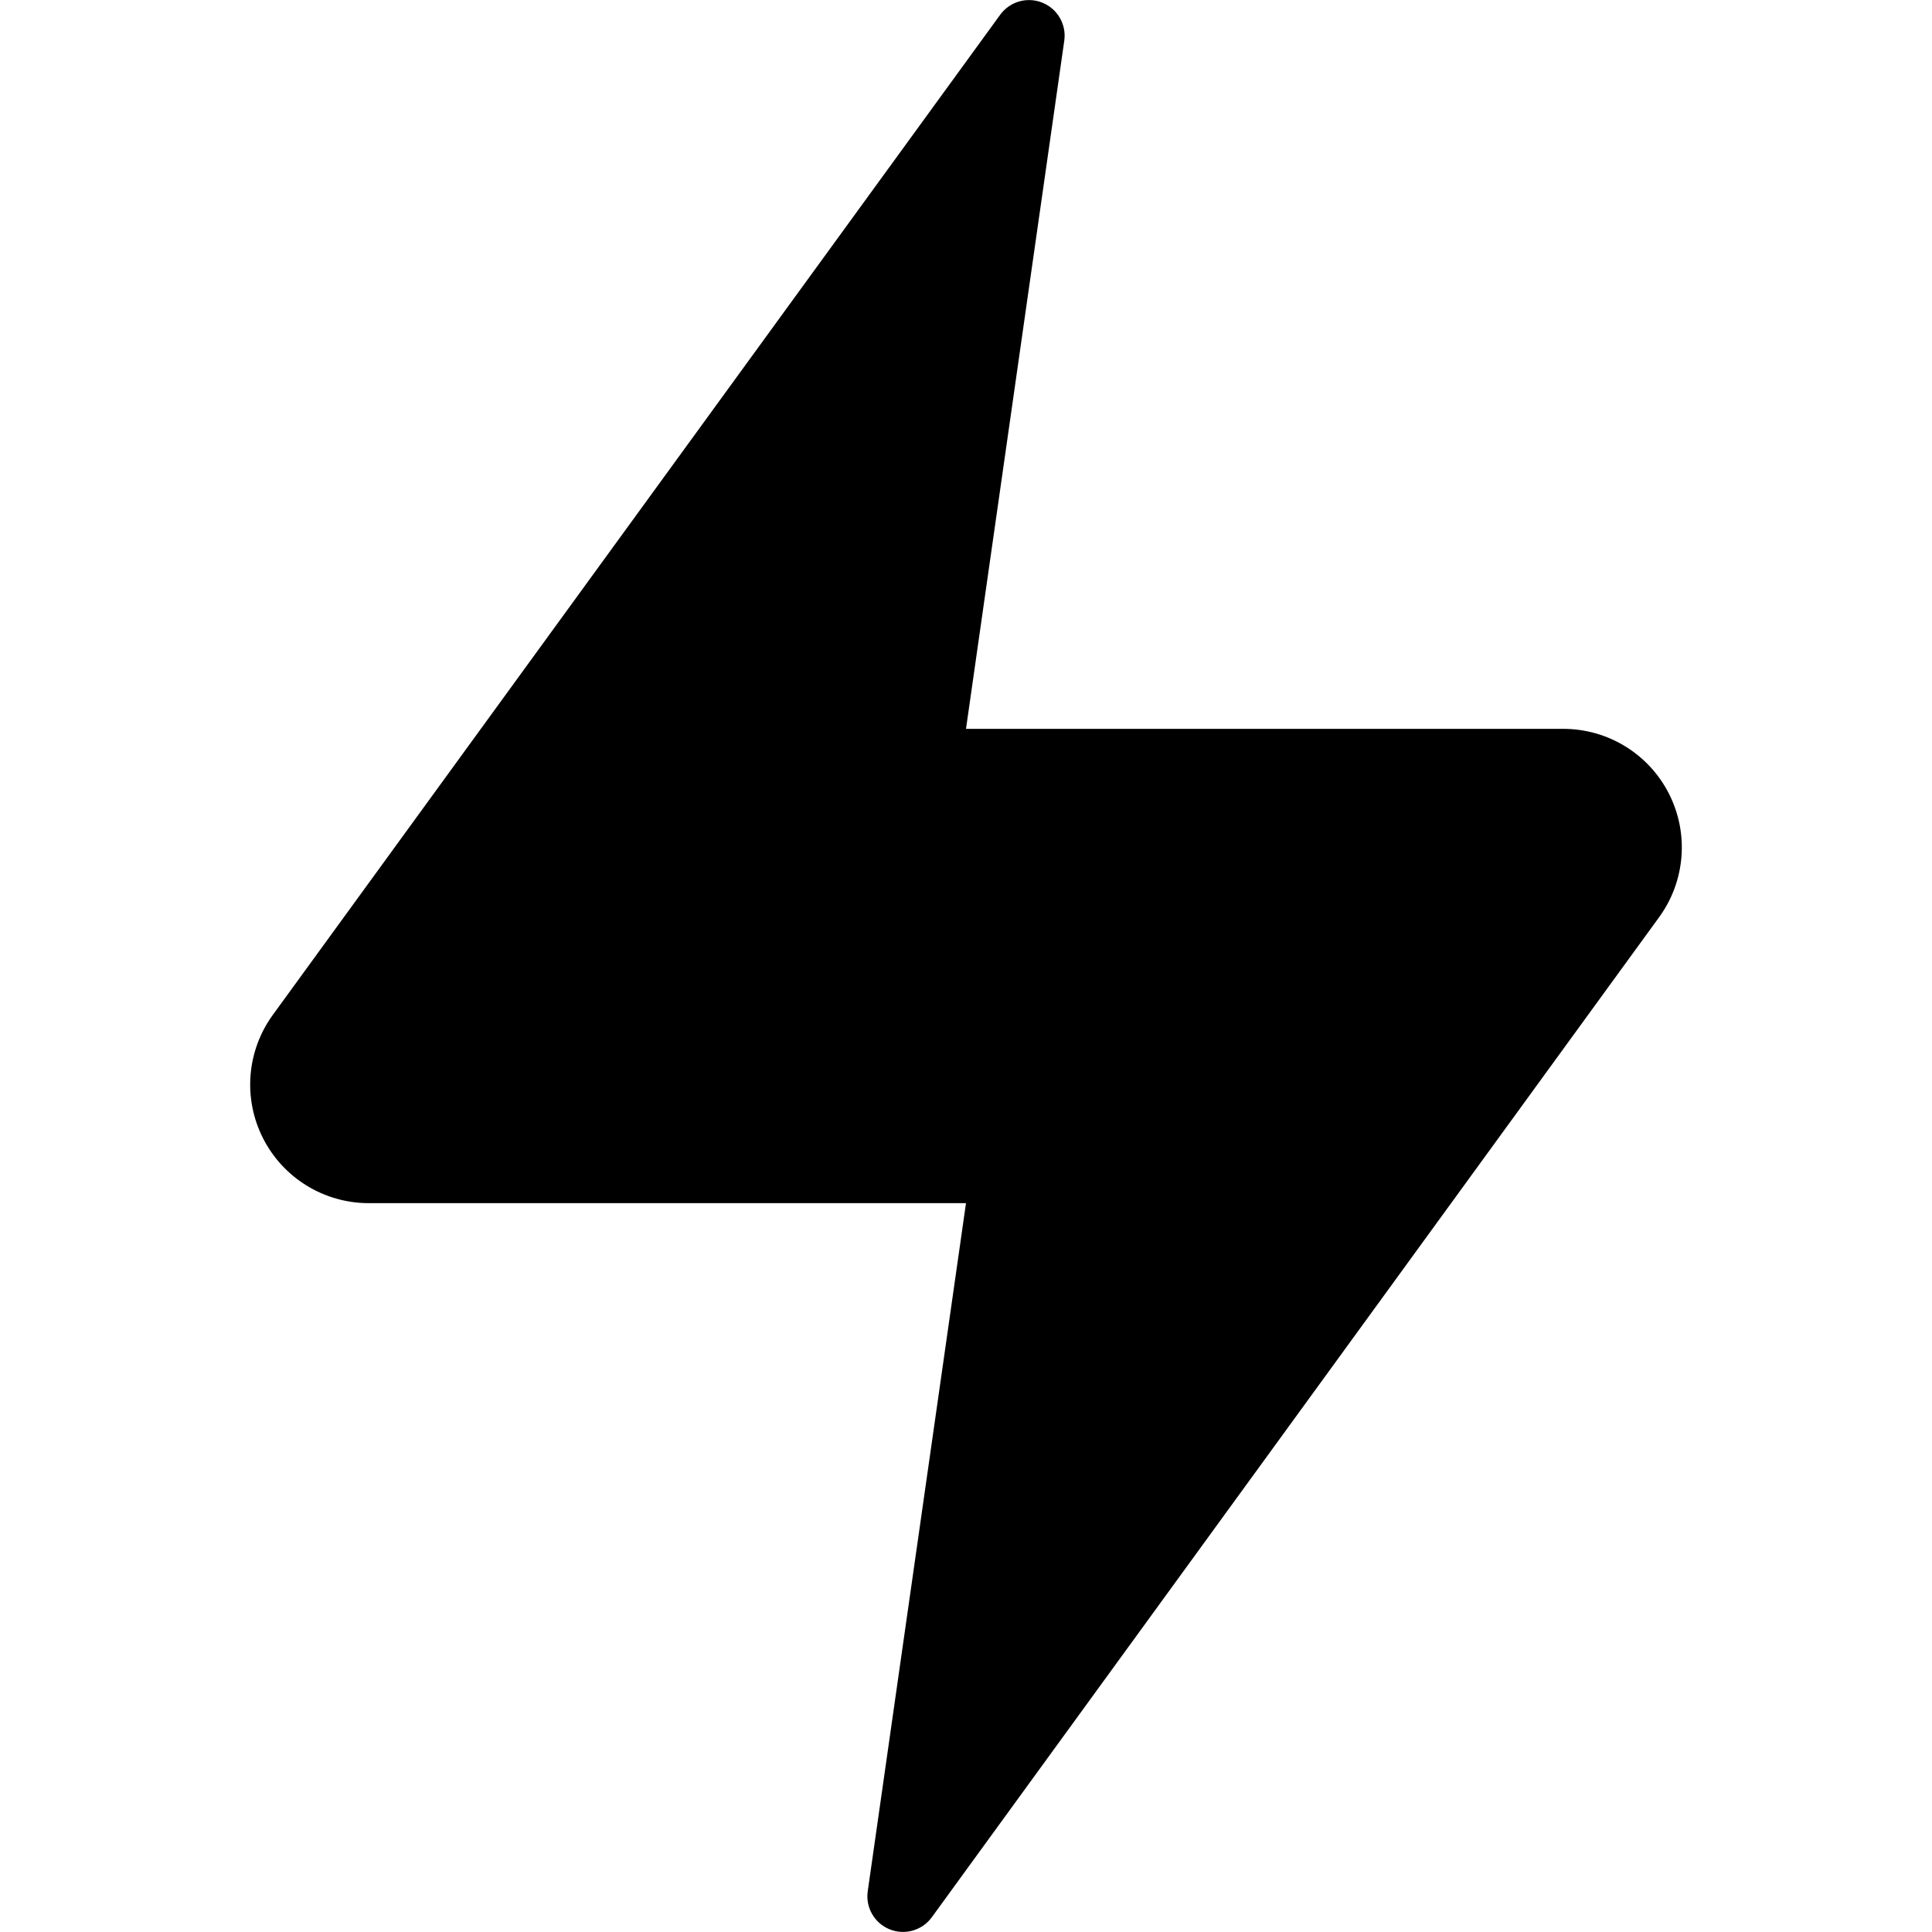
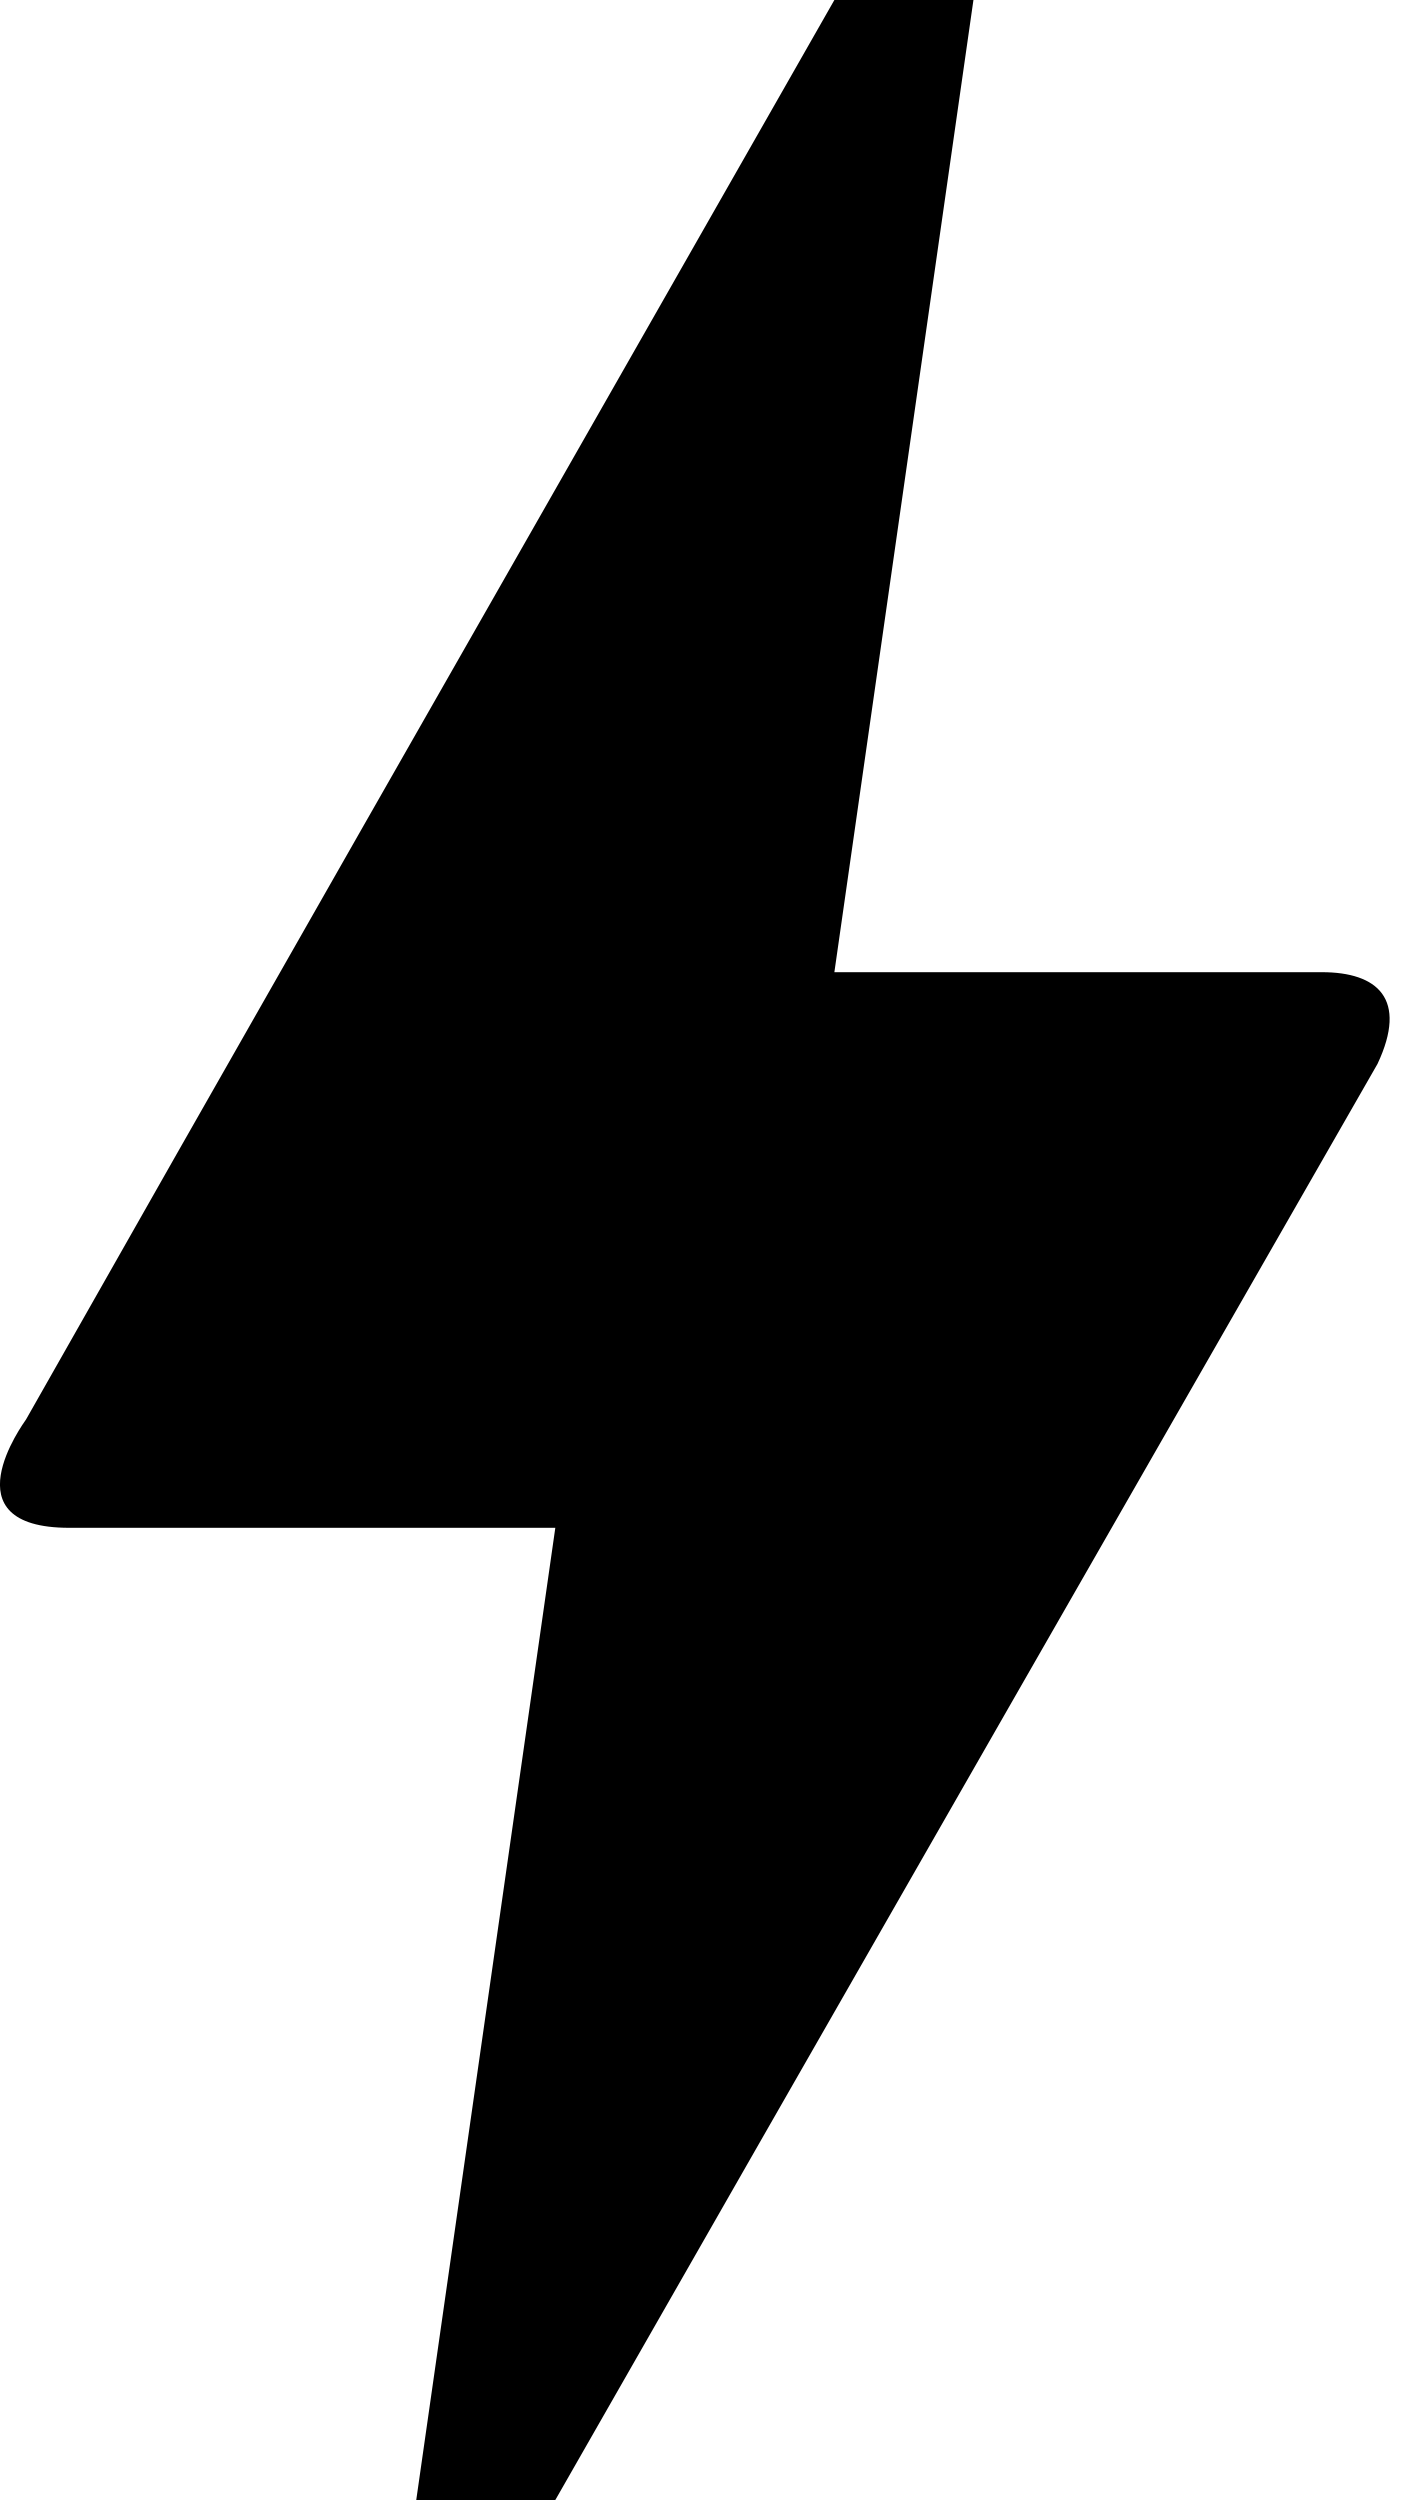
- <svg xmlns="http://www.w3.org/2000/svg" width="16" height="16" viewBox="0 0 16 16">
-   <path fill-rule="evenodd" clip-rule="evenodd" d="M8.284.121 2.26 8.404a.982.982 0 0 0 .794 1.56H8l-.814 5.7a.295.295 0 0 0 .53.215l6.024-8.283a.982.982 0 0 0-.795-1.56H8l.814-5.7a.295.295 0 0 0-.53-.215Z" />
+ <svg xmlns="http://www.w3.org/2000/svg" width="9" height="16" viewBox="0 0 9 16">
+   <path d="M3.554 16h-.89l.89-6.222H.443c-.783 0-.294-.667-.276-.694C1.314 7.058 3.038 4.036 5.34 0h.89l-.89 6.222h3.12c.356 0 .552.17.356.587C5.305 12.933 3.554 16 3.554 16Z" />
</svg>
